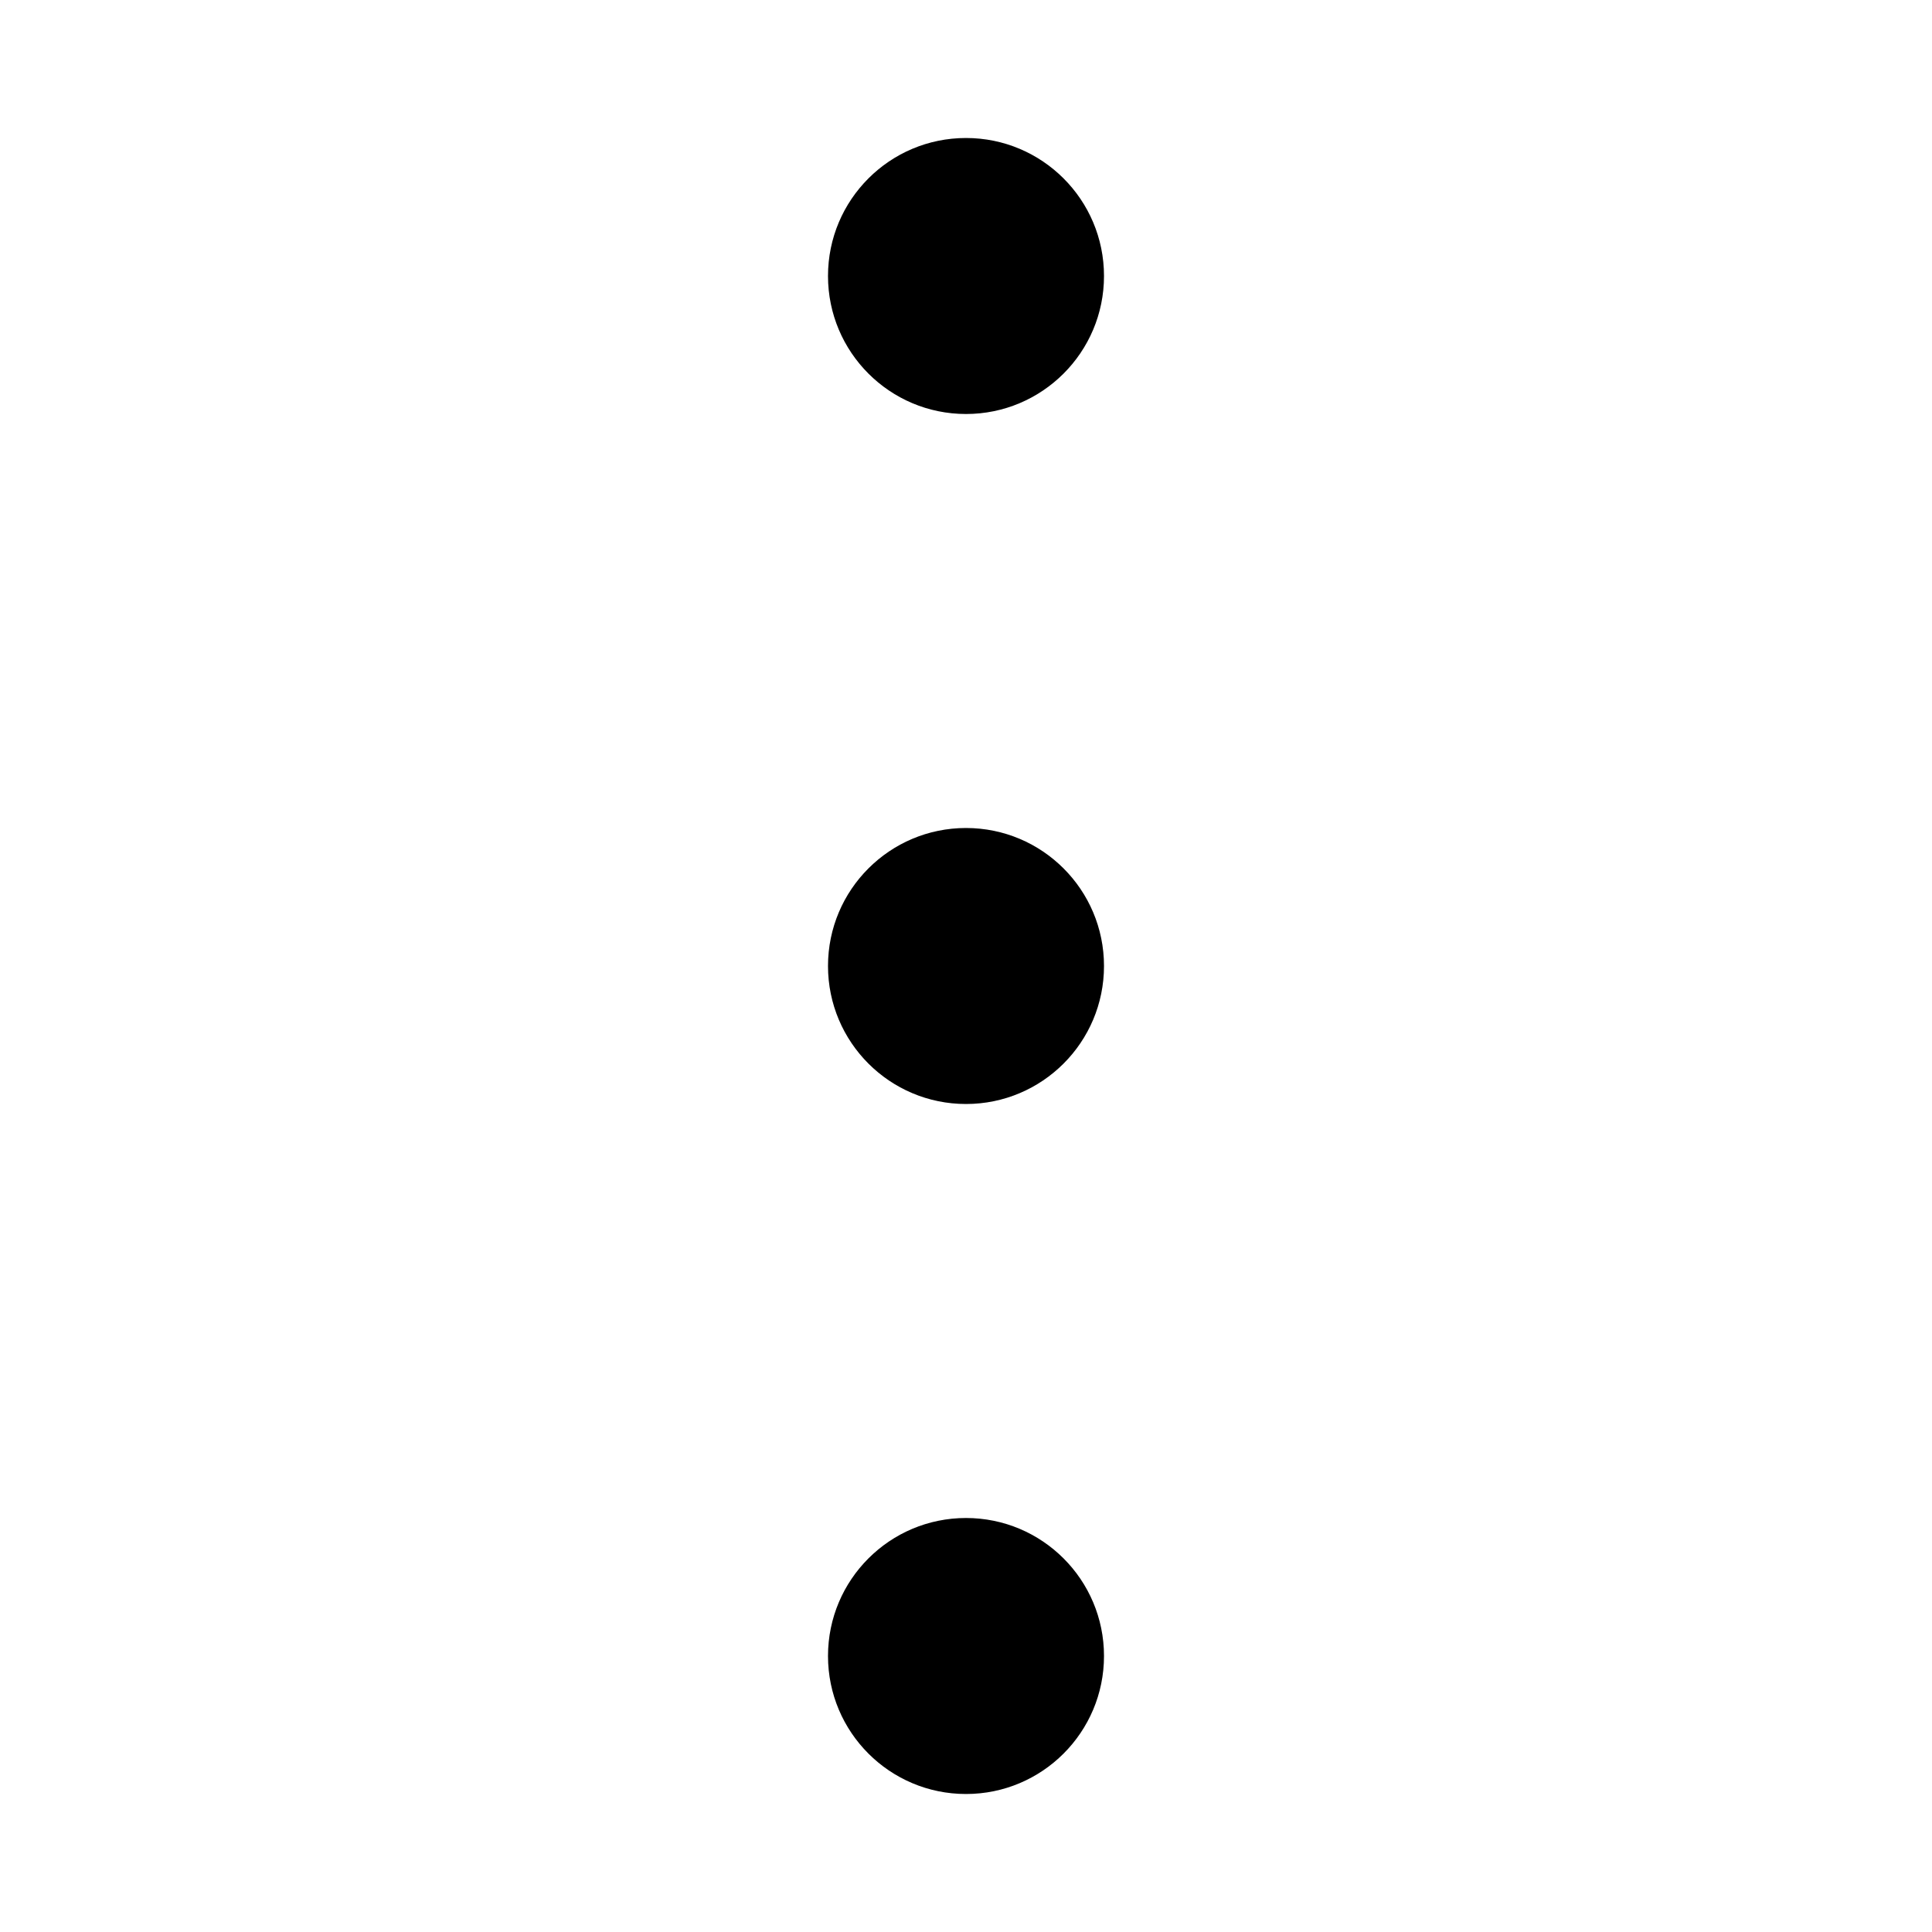
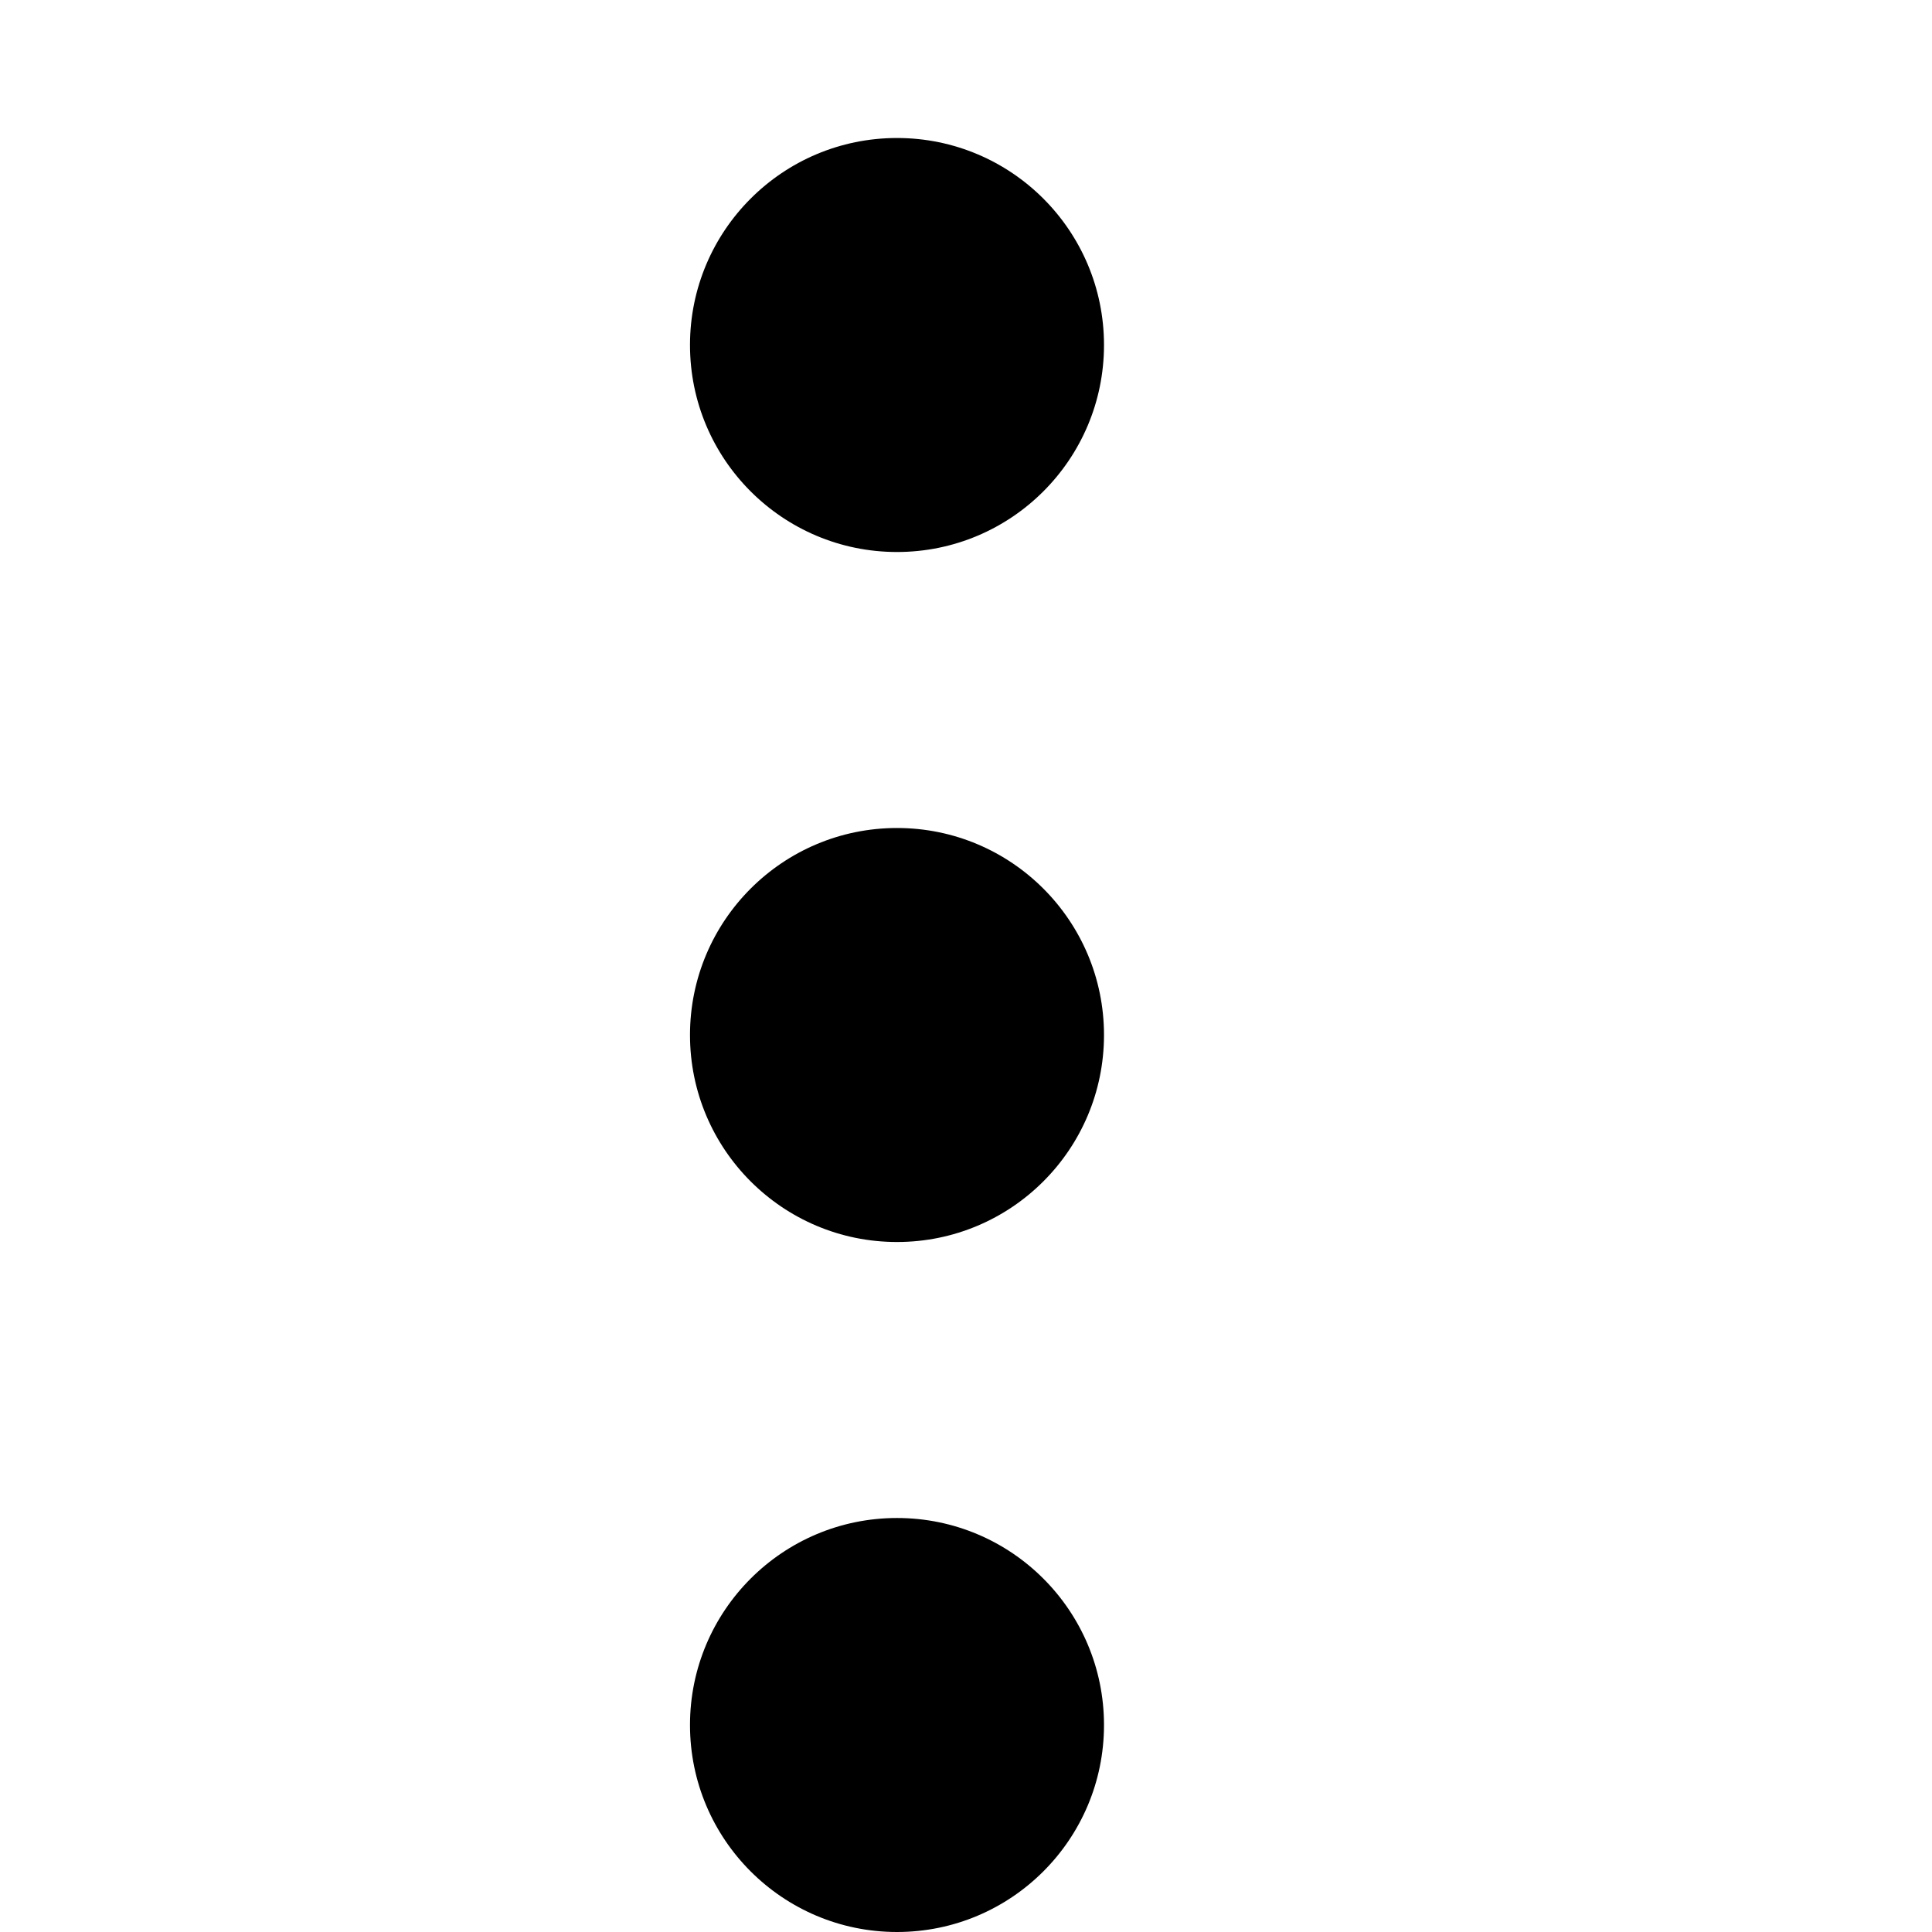
- <svg xmlns="http://www.w3.org/2000/svg" viewBox="0 0 448 448">
-   <path d="M224 96c-17.673 0-32-14.327-32-32s14.327-32 32-32 32 14.327 32 32-14.327 32-32 32zm32 128c0-17.673-14.327-32-32-32s-32 14.327-32 32 14.327 32 32 32 32-14.327 32-32zm0 160c0-17.673-14.327-32-32-32s-32 14.327-32 32 14.327 32 32 32 32-14.327 32-32z" />
+ <svg xmlns="http://www.w3.org/2000/svg" viewBox="0 0 448 448" enable-background="new 0 0 448 448">
+   <path d="M208 352c26.51 0 48 21.49 48 48s-21.49 48-48 48-48-21.49-48-48 21.49-48 48-48zm-48-112c0 26.51 21.49 48 48 48s48-21.49 48-48-21.49-48-48-48-48 21.49-48 48zm0-160c0 26.51 21.49 48 48 48s48-21.49 48-48-21.49-48-48-48-48 21.49-48 48z" />
</svg>
